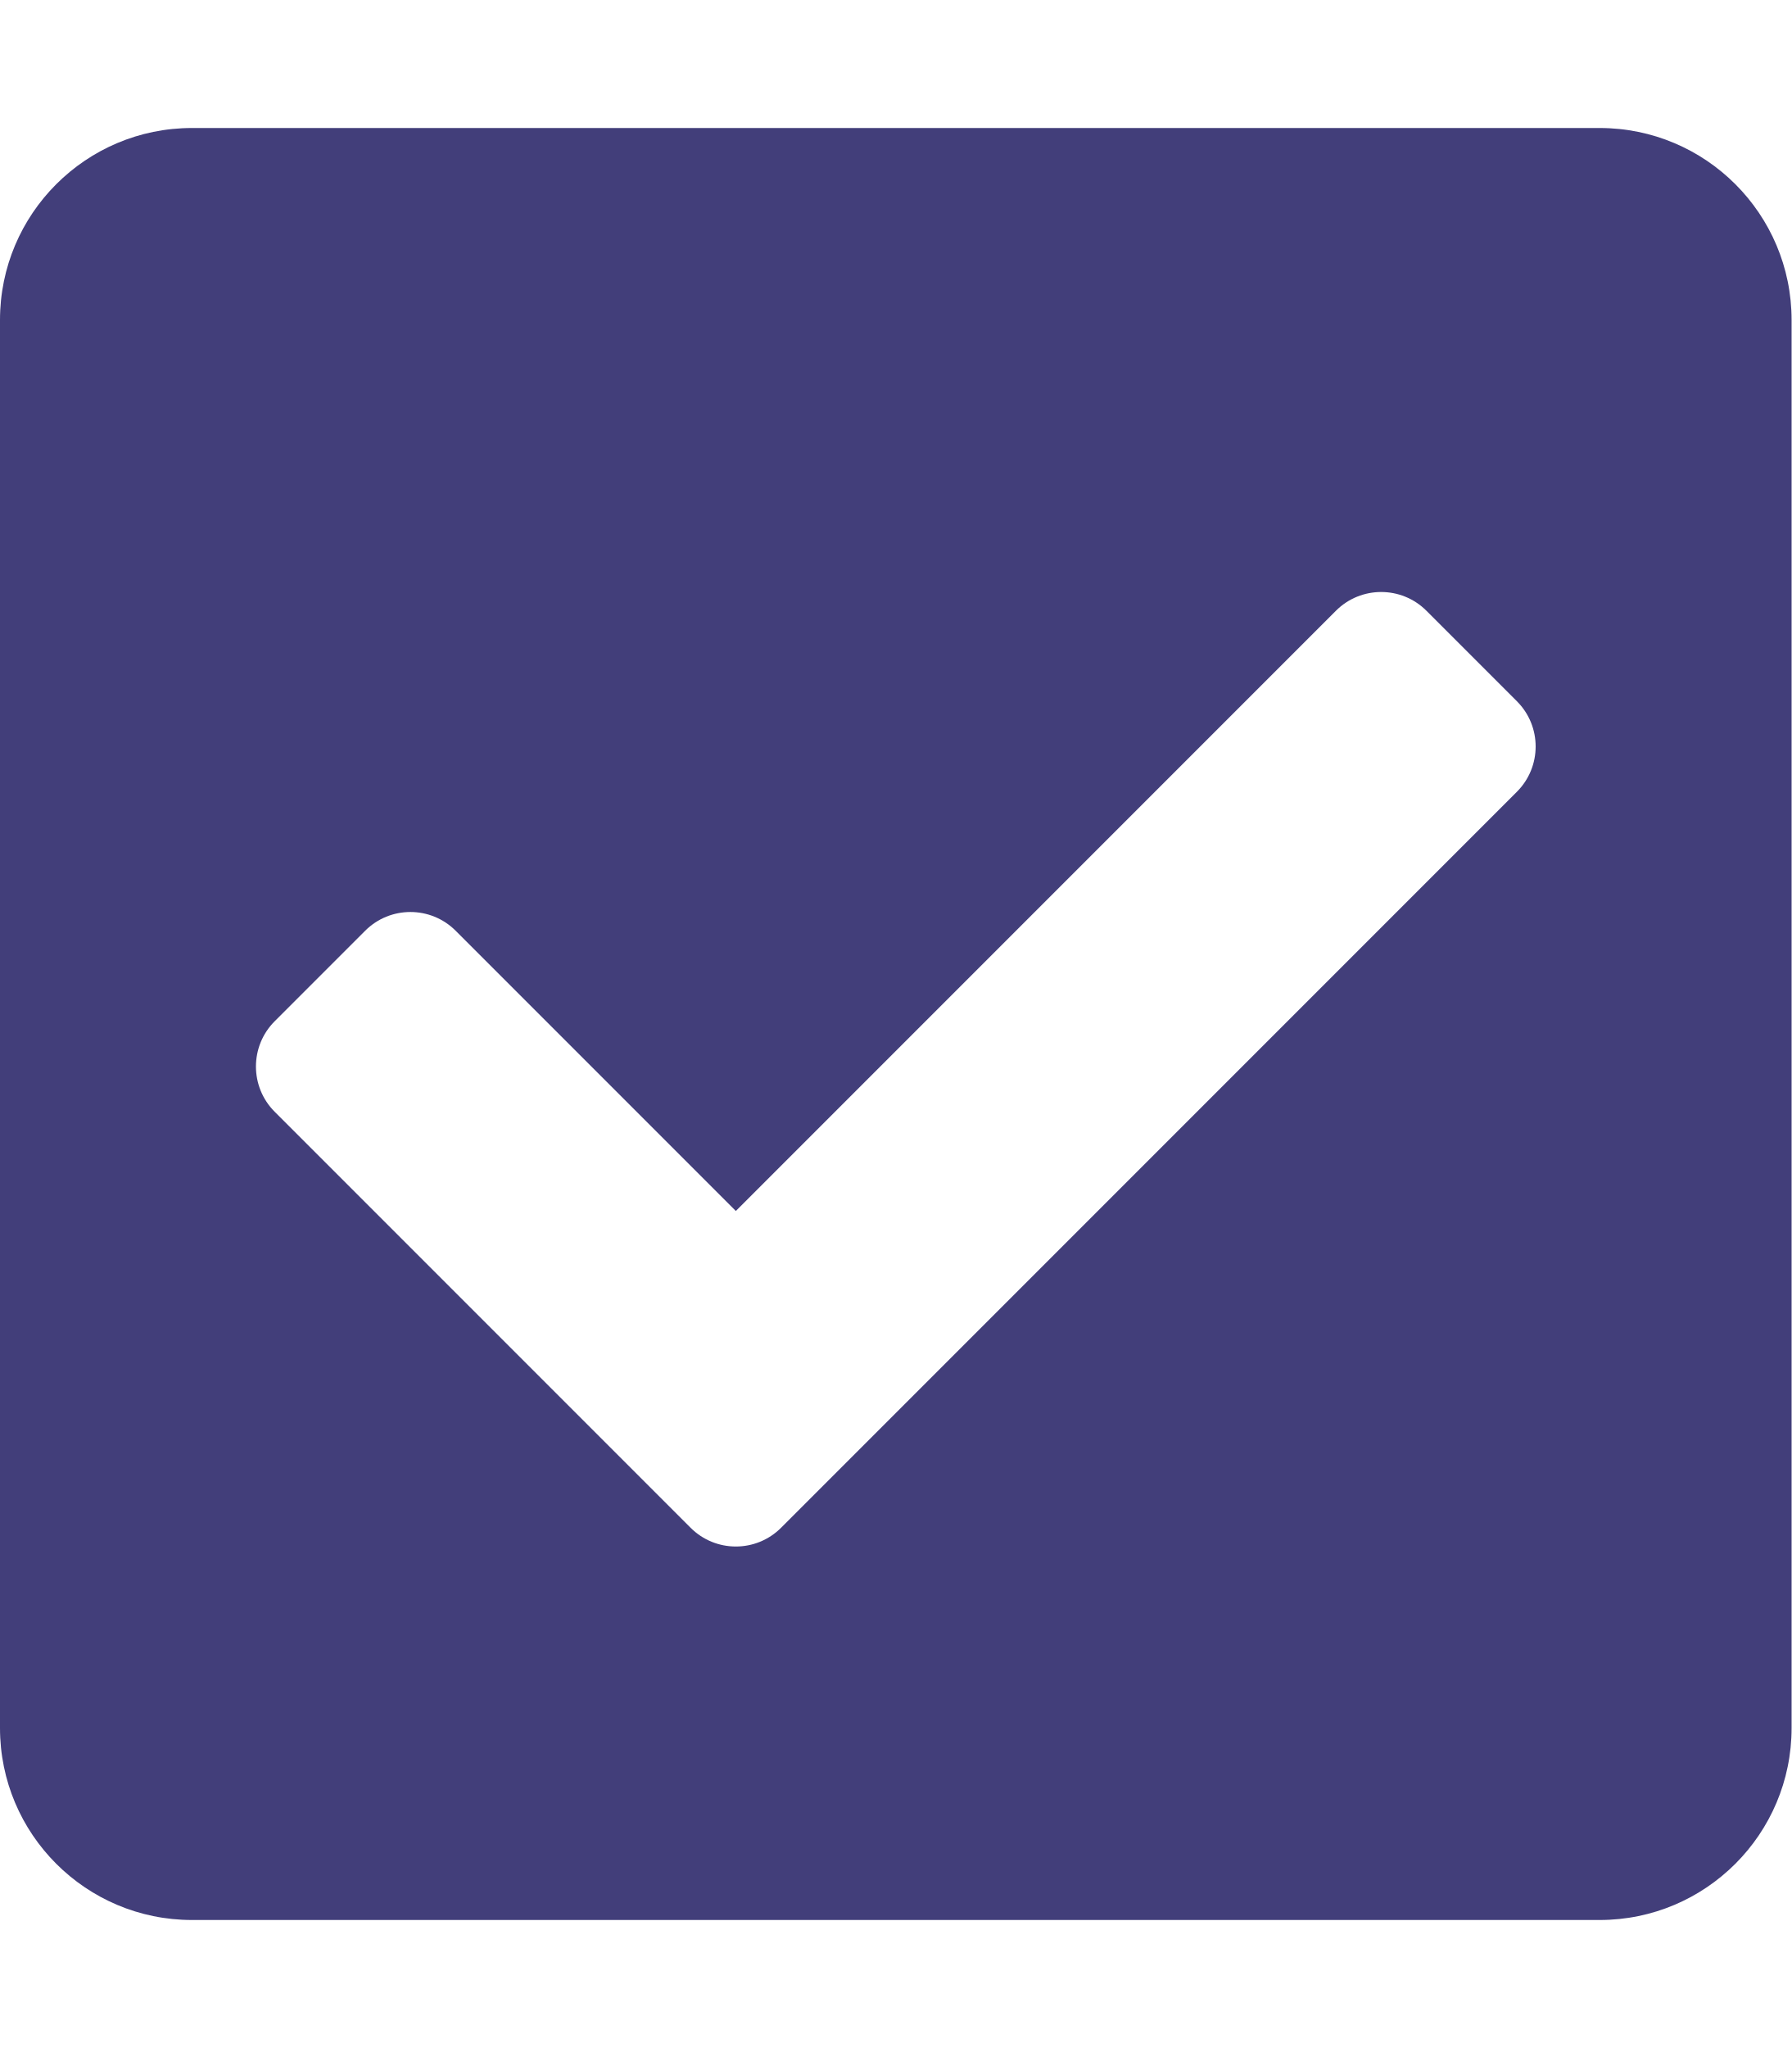
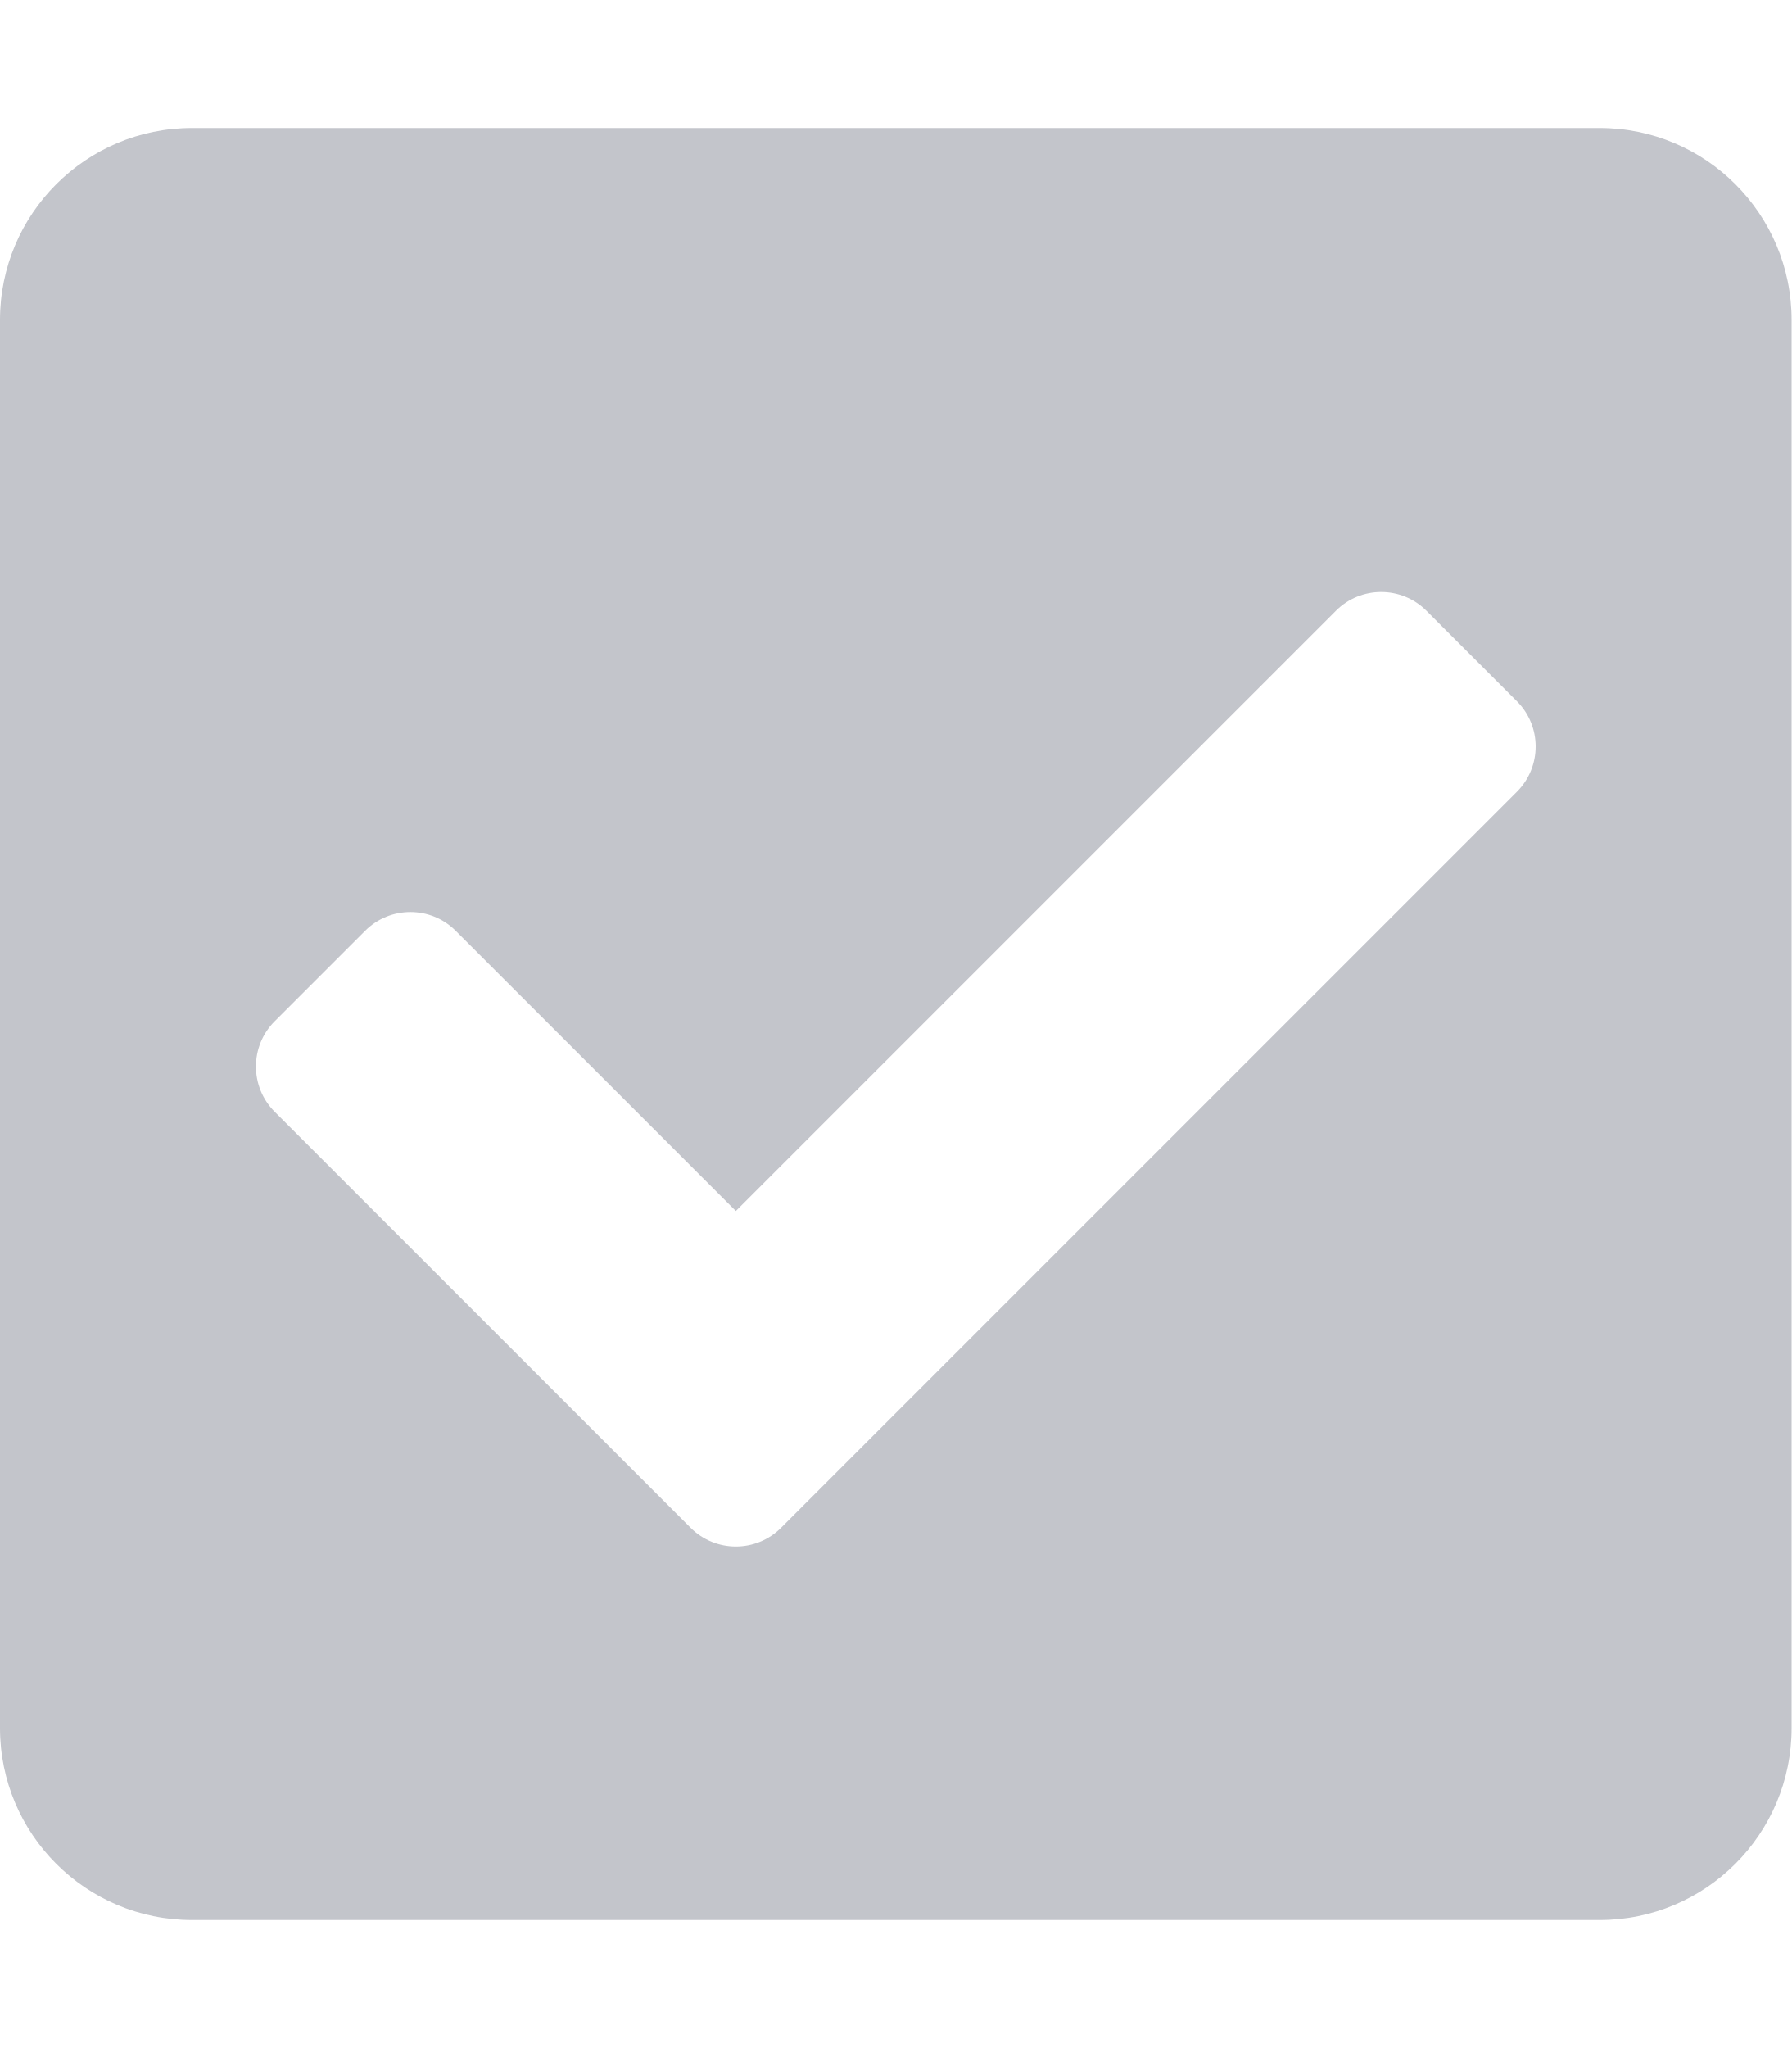
<svg xmlns="http://www.w3.org/2000/svg" aria-hidden="true" focusable="false" data-prefix="fas" data-icon="check-square" class="svg-inline--fa fa-check-square fa-w-14" role="img" viewBox="0 0 448 512">
-   <path fill="#423E7A" d="M400 480H48c-26.51 0-48-21.49-48-48V80c0-26.51 21.49-48 48-48h352c26.51 0 48 21.49 48 48v352c0 26.51-21.49 48-48 48zm-204.686-98.059l184-184c6.248-6.248 6.248-16.379 0-22.627l-22.627-22.627c-6.248-6.248-16.379-6.249-22.628 0L184 302.745l-70.059-70.059c-6.248-6.248-16.379-6.248-22.628 0l-22.627 22.627c-6.248 6.248-6.248 16.379 0 22.627l104 104c6.249 6.25 16.379 6.25 22.628.001z" />
+   <path fill="#C3C5CB" d="M400 480H48c-26.51 0-48-21.49-48-48V80c0-26.51 21.49-48 48-48h352c26.51 0 48 21.49 48 48v352c0 26.51-21.49 48-48 48zm-204.686-98.059l184-184c6.248-6.248 6.248-16.379 0-22.627l-22.627-22.627c-6.248-6.248-16.379-6.249-22.628 0L184 302.745l-70.059-70.059c-6.248-6.248-16.379-6.248-22.628 0l-22.627 22.627c-6.248 6.248-6.248 16.379 0 22.627l104 104c6.249 6.25 16.379 6.25 22.628.001z" />
</svg>
